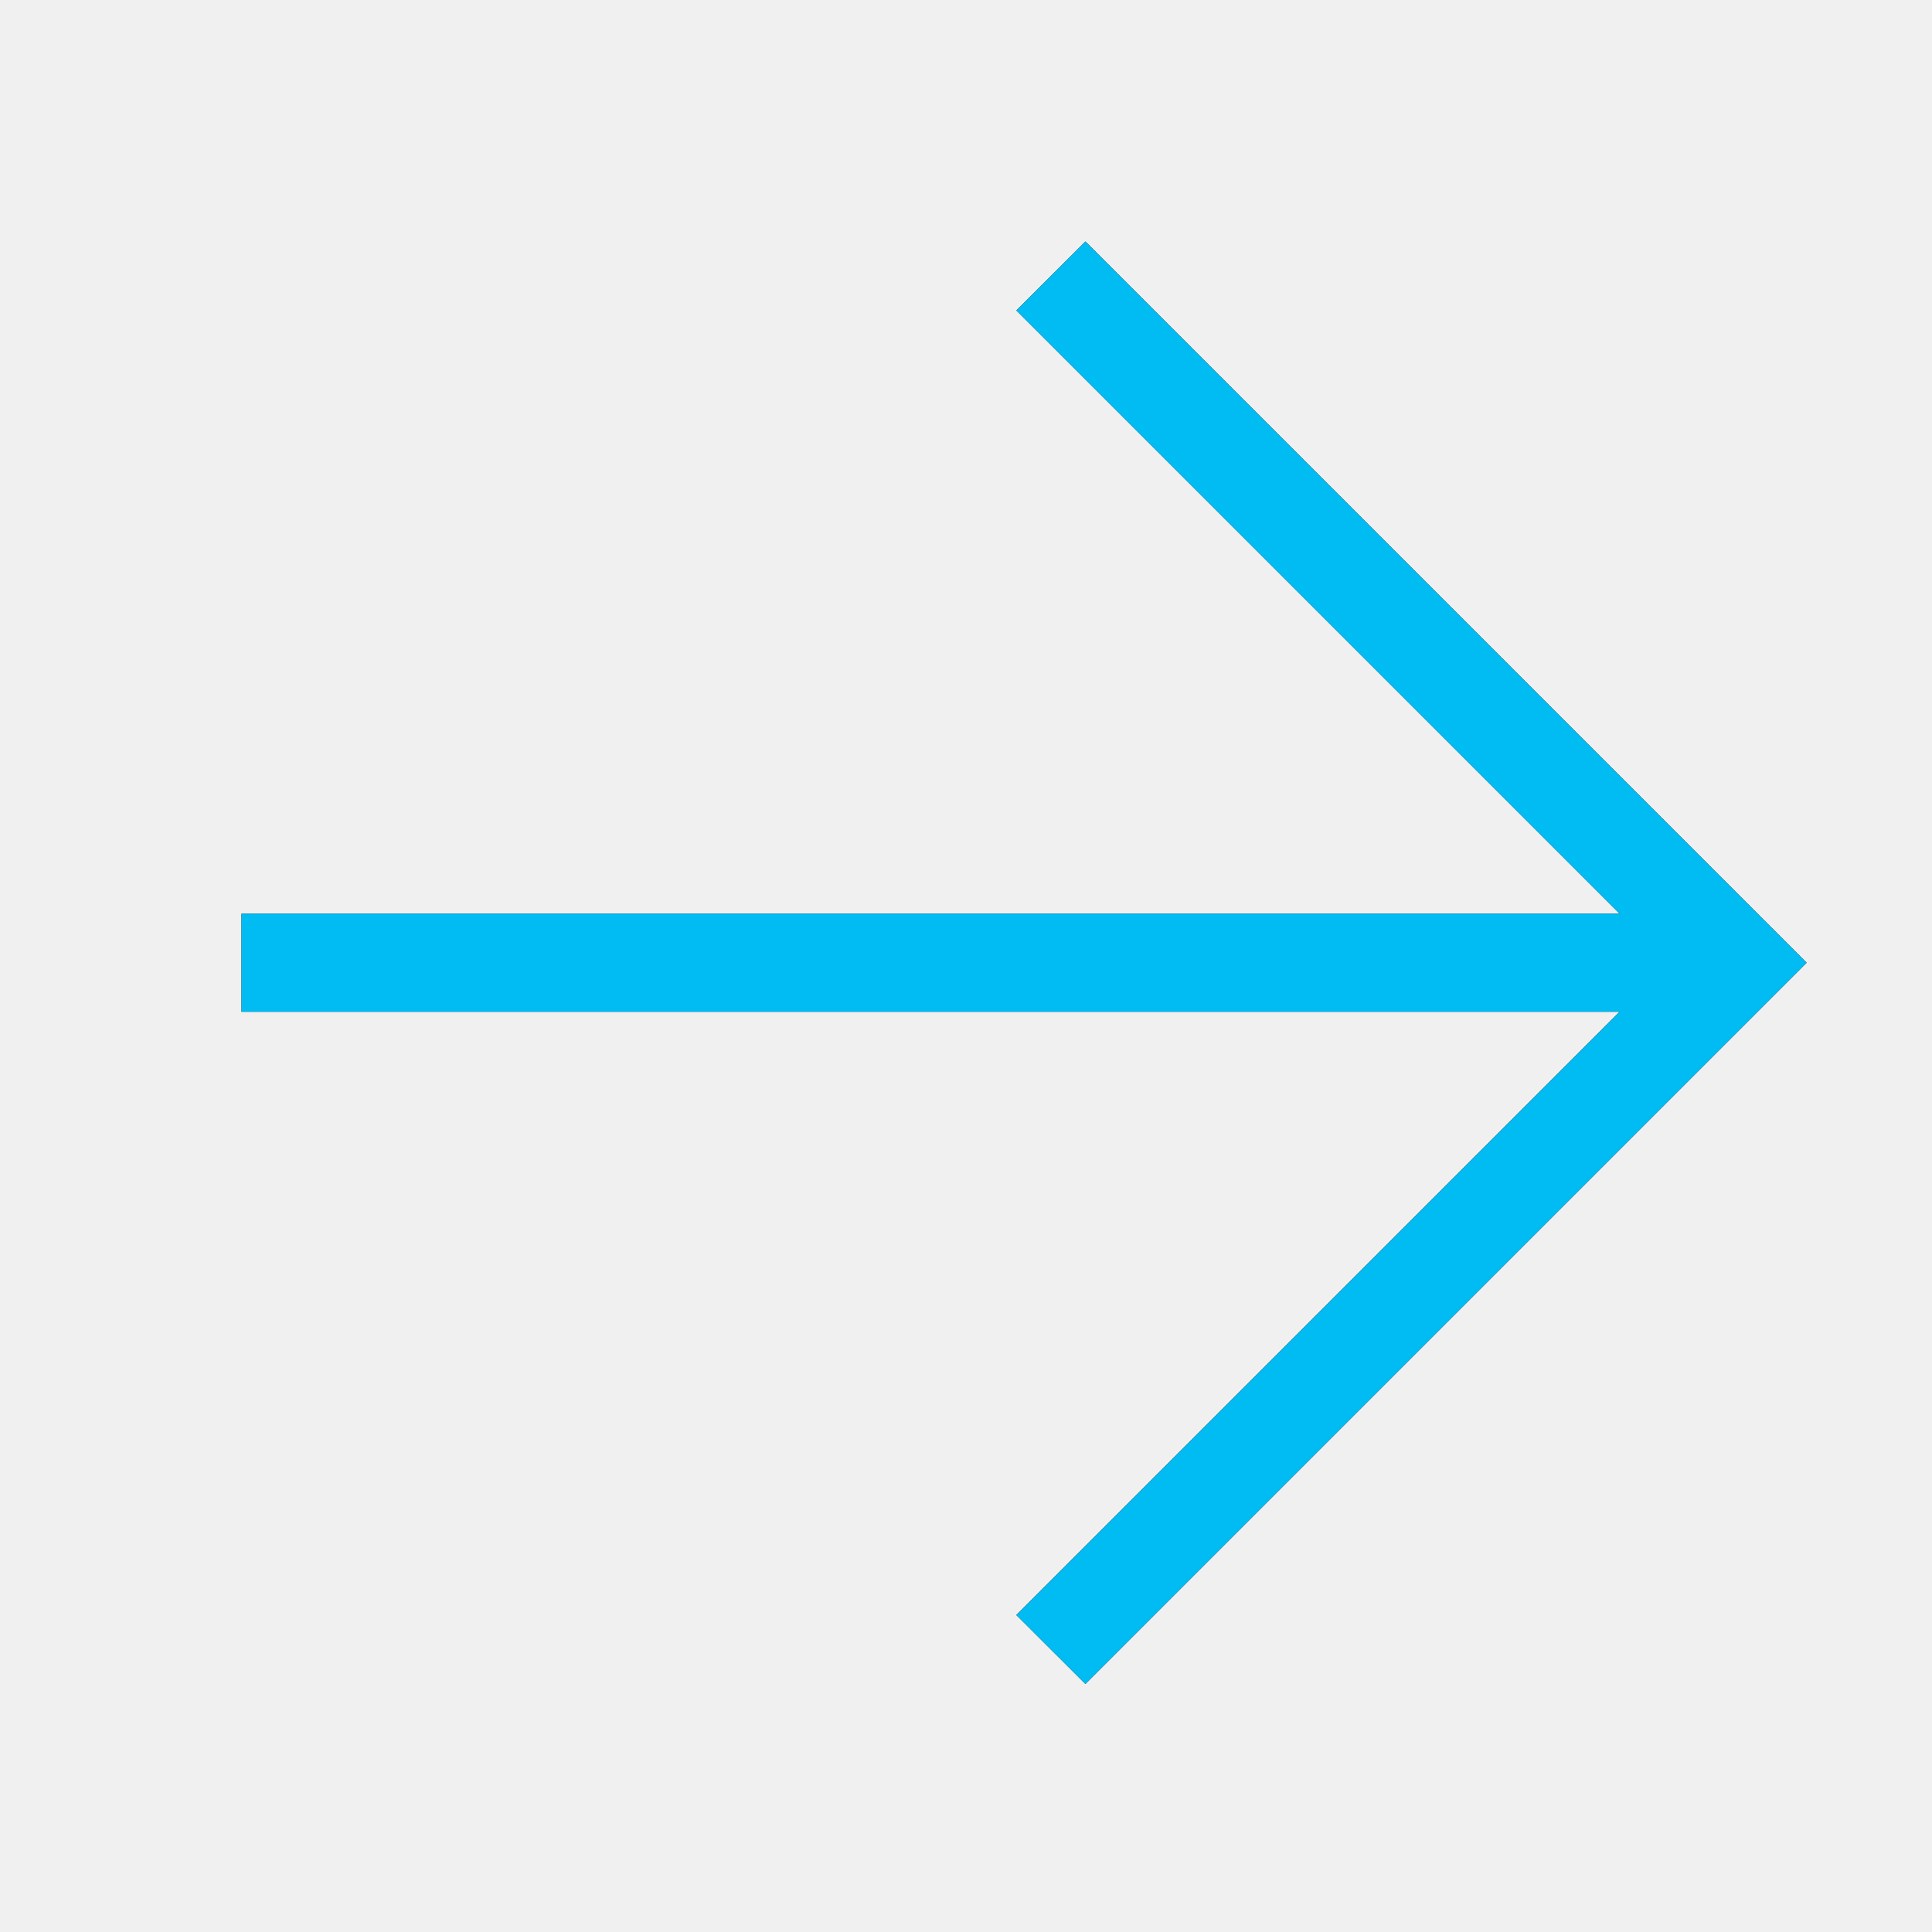
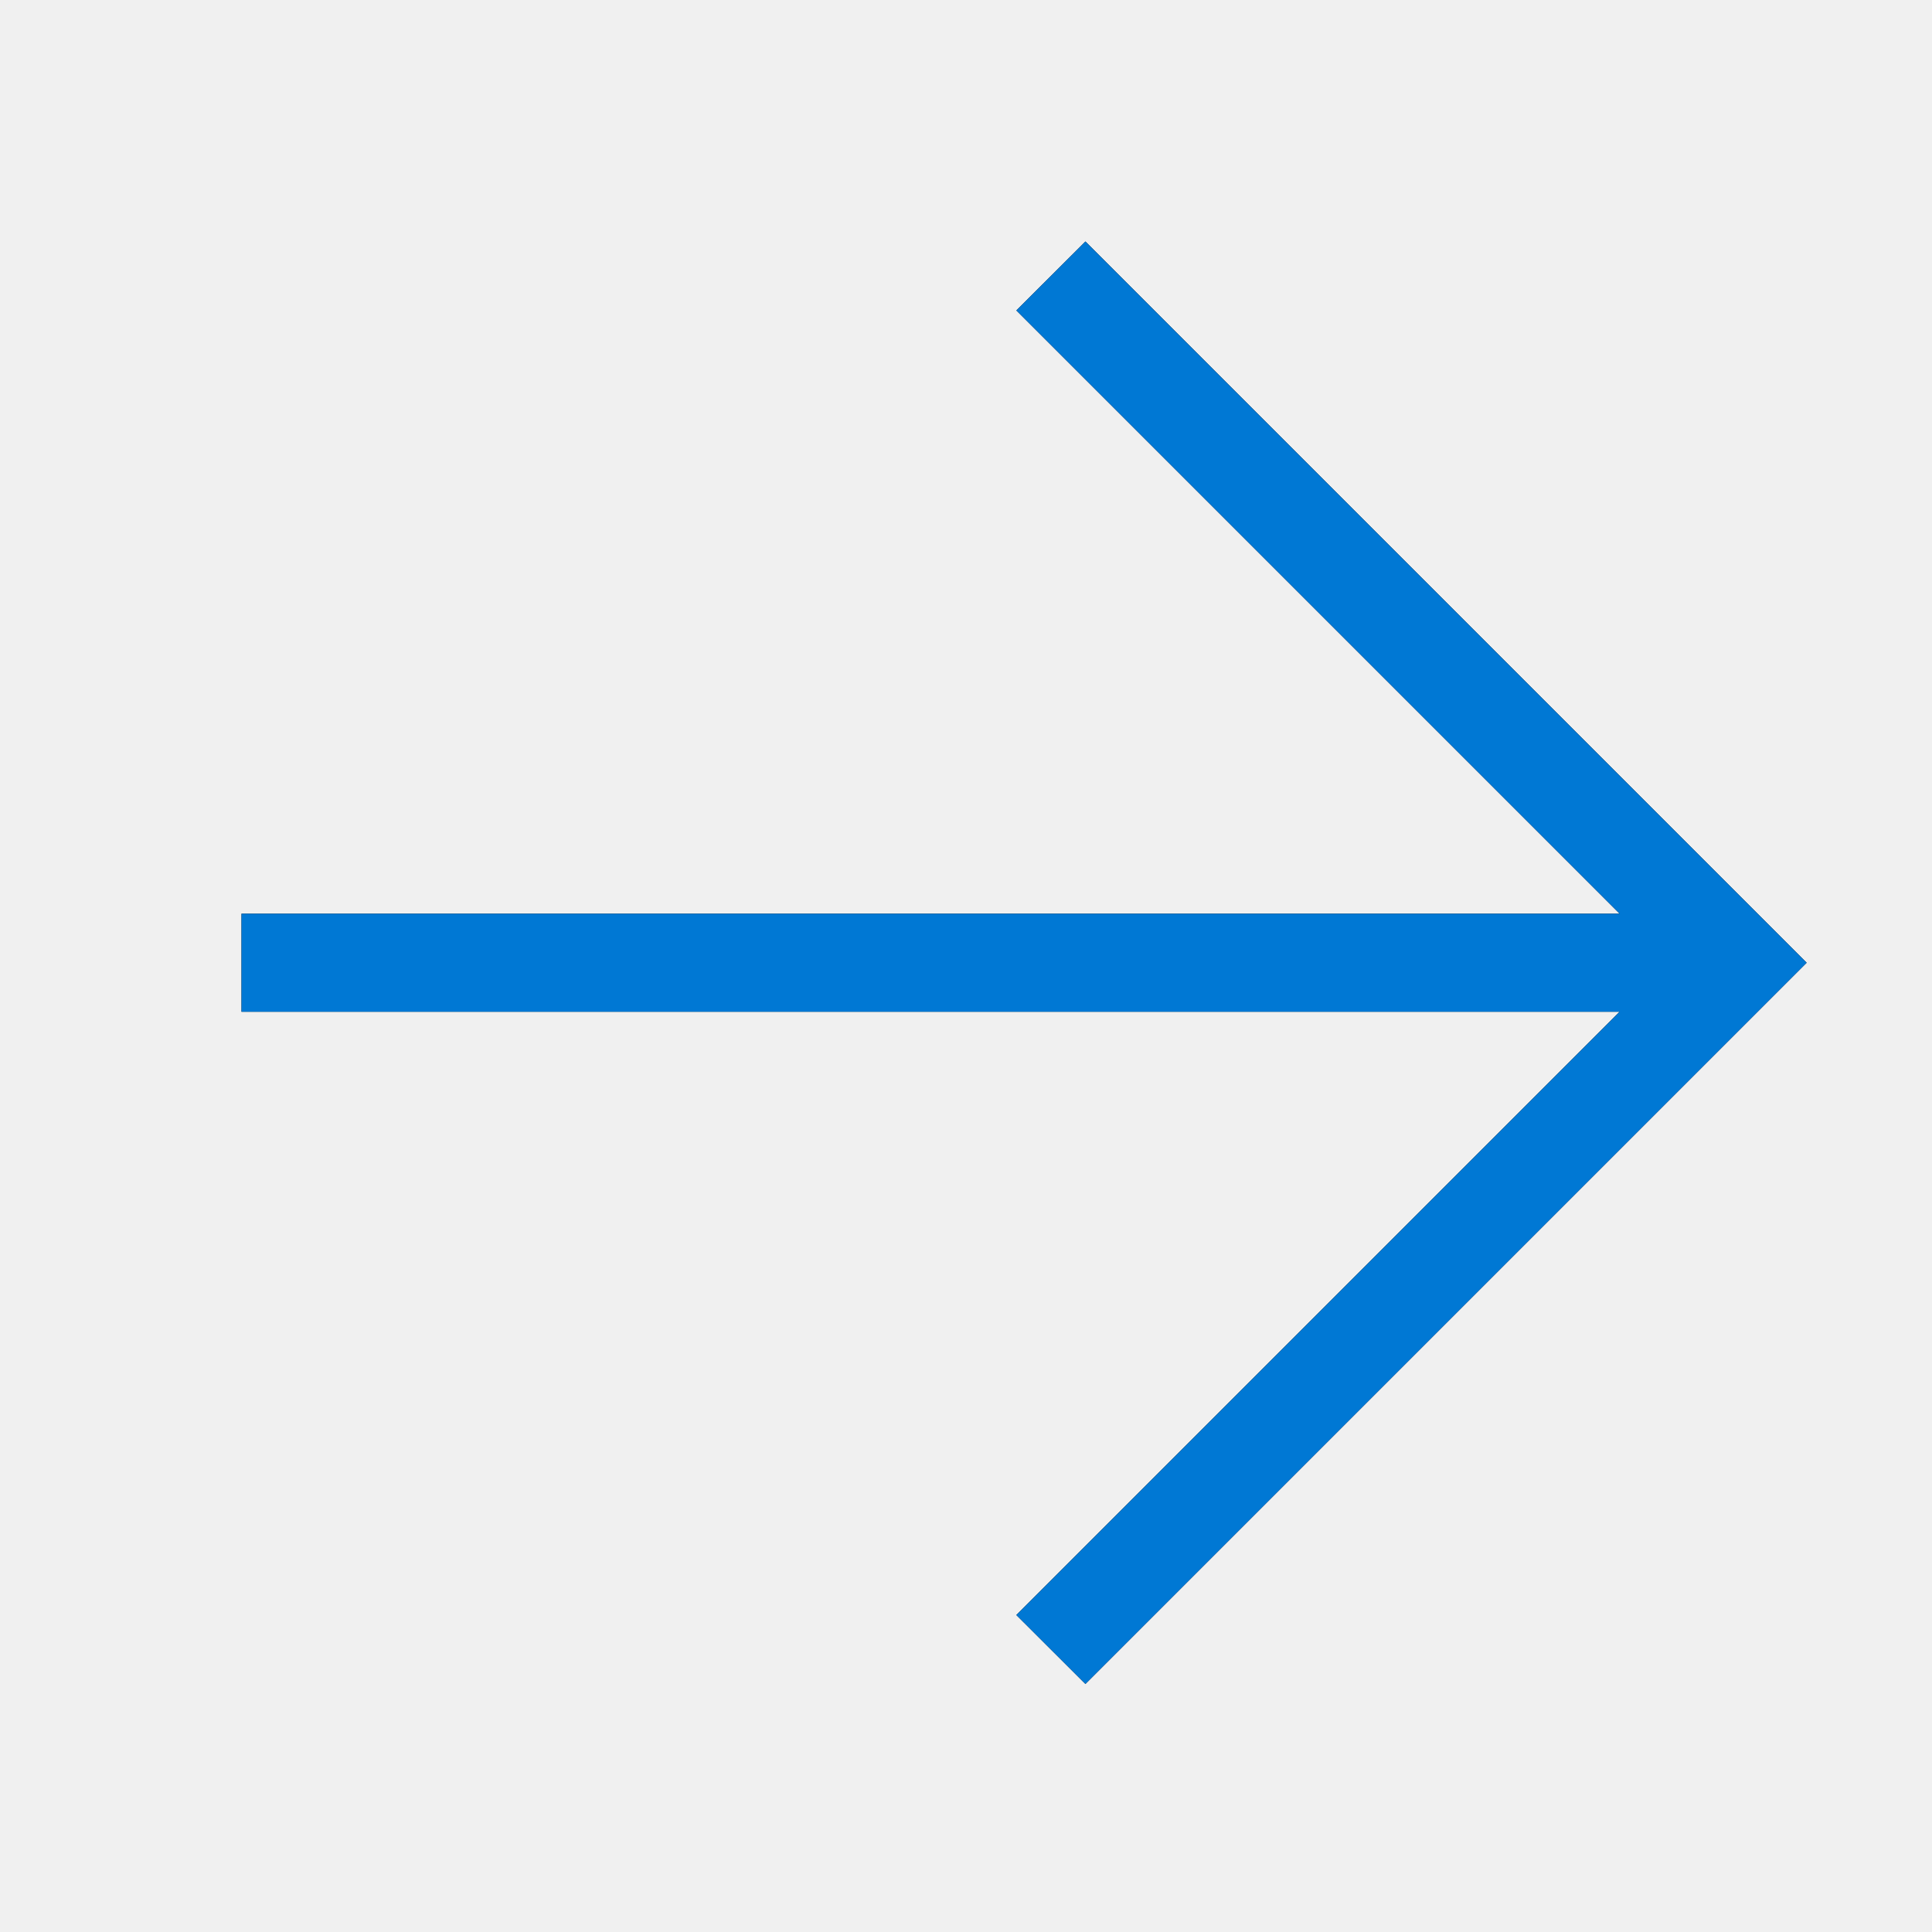
<svg xmlns="http://www.w3.org/2000/svg" width="16" height="16" viewBox="0 0 16 16" fill="none">
  <g id="Icons/Full MDL2 Assets/Next">
    <path id="îª" fill-rule="evenodd" clip-rule="evenodd" d="M14.962 7.973L8.989 13.946L8.417 13.375L13.413 8.379H2V7.567H13.413L8.417 2.571L8.989 2L14.962 7.973Z" fill="black" />
    <mask id="mask0" mask-type="alpha" maskUnits="userSpaceOnUse" x="2" y="2" width="13" height="12">
      <path id="îª_2" fill-rule="evenodd" clip-rule="evenodd" d="M14.962 7.973L8.989 13.946L8.417 13.375L13.413 8.379H2V7.567H13.413L8.417 2.571L8.989 2L14.962 7.973Z" fill="white" />
    </mask>
    <g mask="url(#mask0)">
-       <g id="_color/Primary 1 (00BCF2) sql light">
-         <rect id="Rectangle" width="16" height="16" fill="#00BCF2" />
+       <g id="_color/Primary 1 (0078D4) sql light">
+         <rect id="Rectangle" width="16" height="16" fill="#0078D4" />
      </g>
    </g>
  </g>
</svg>
